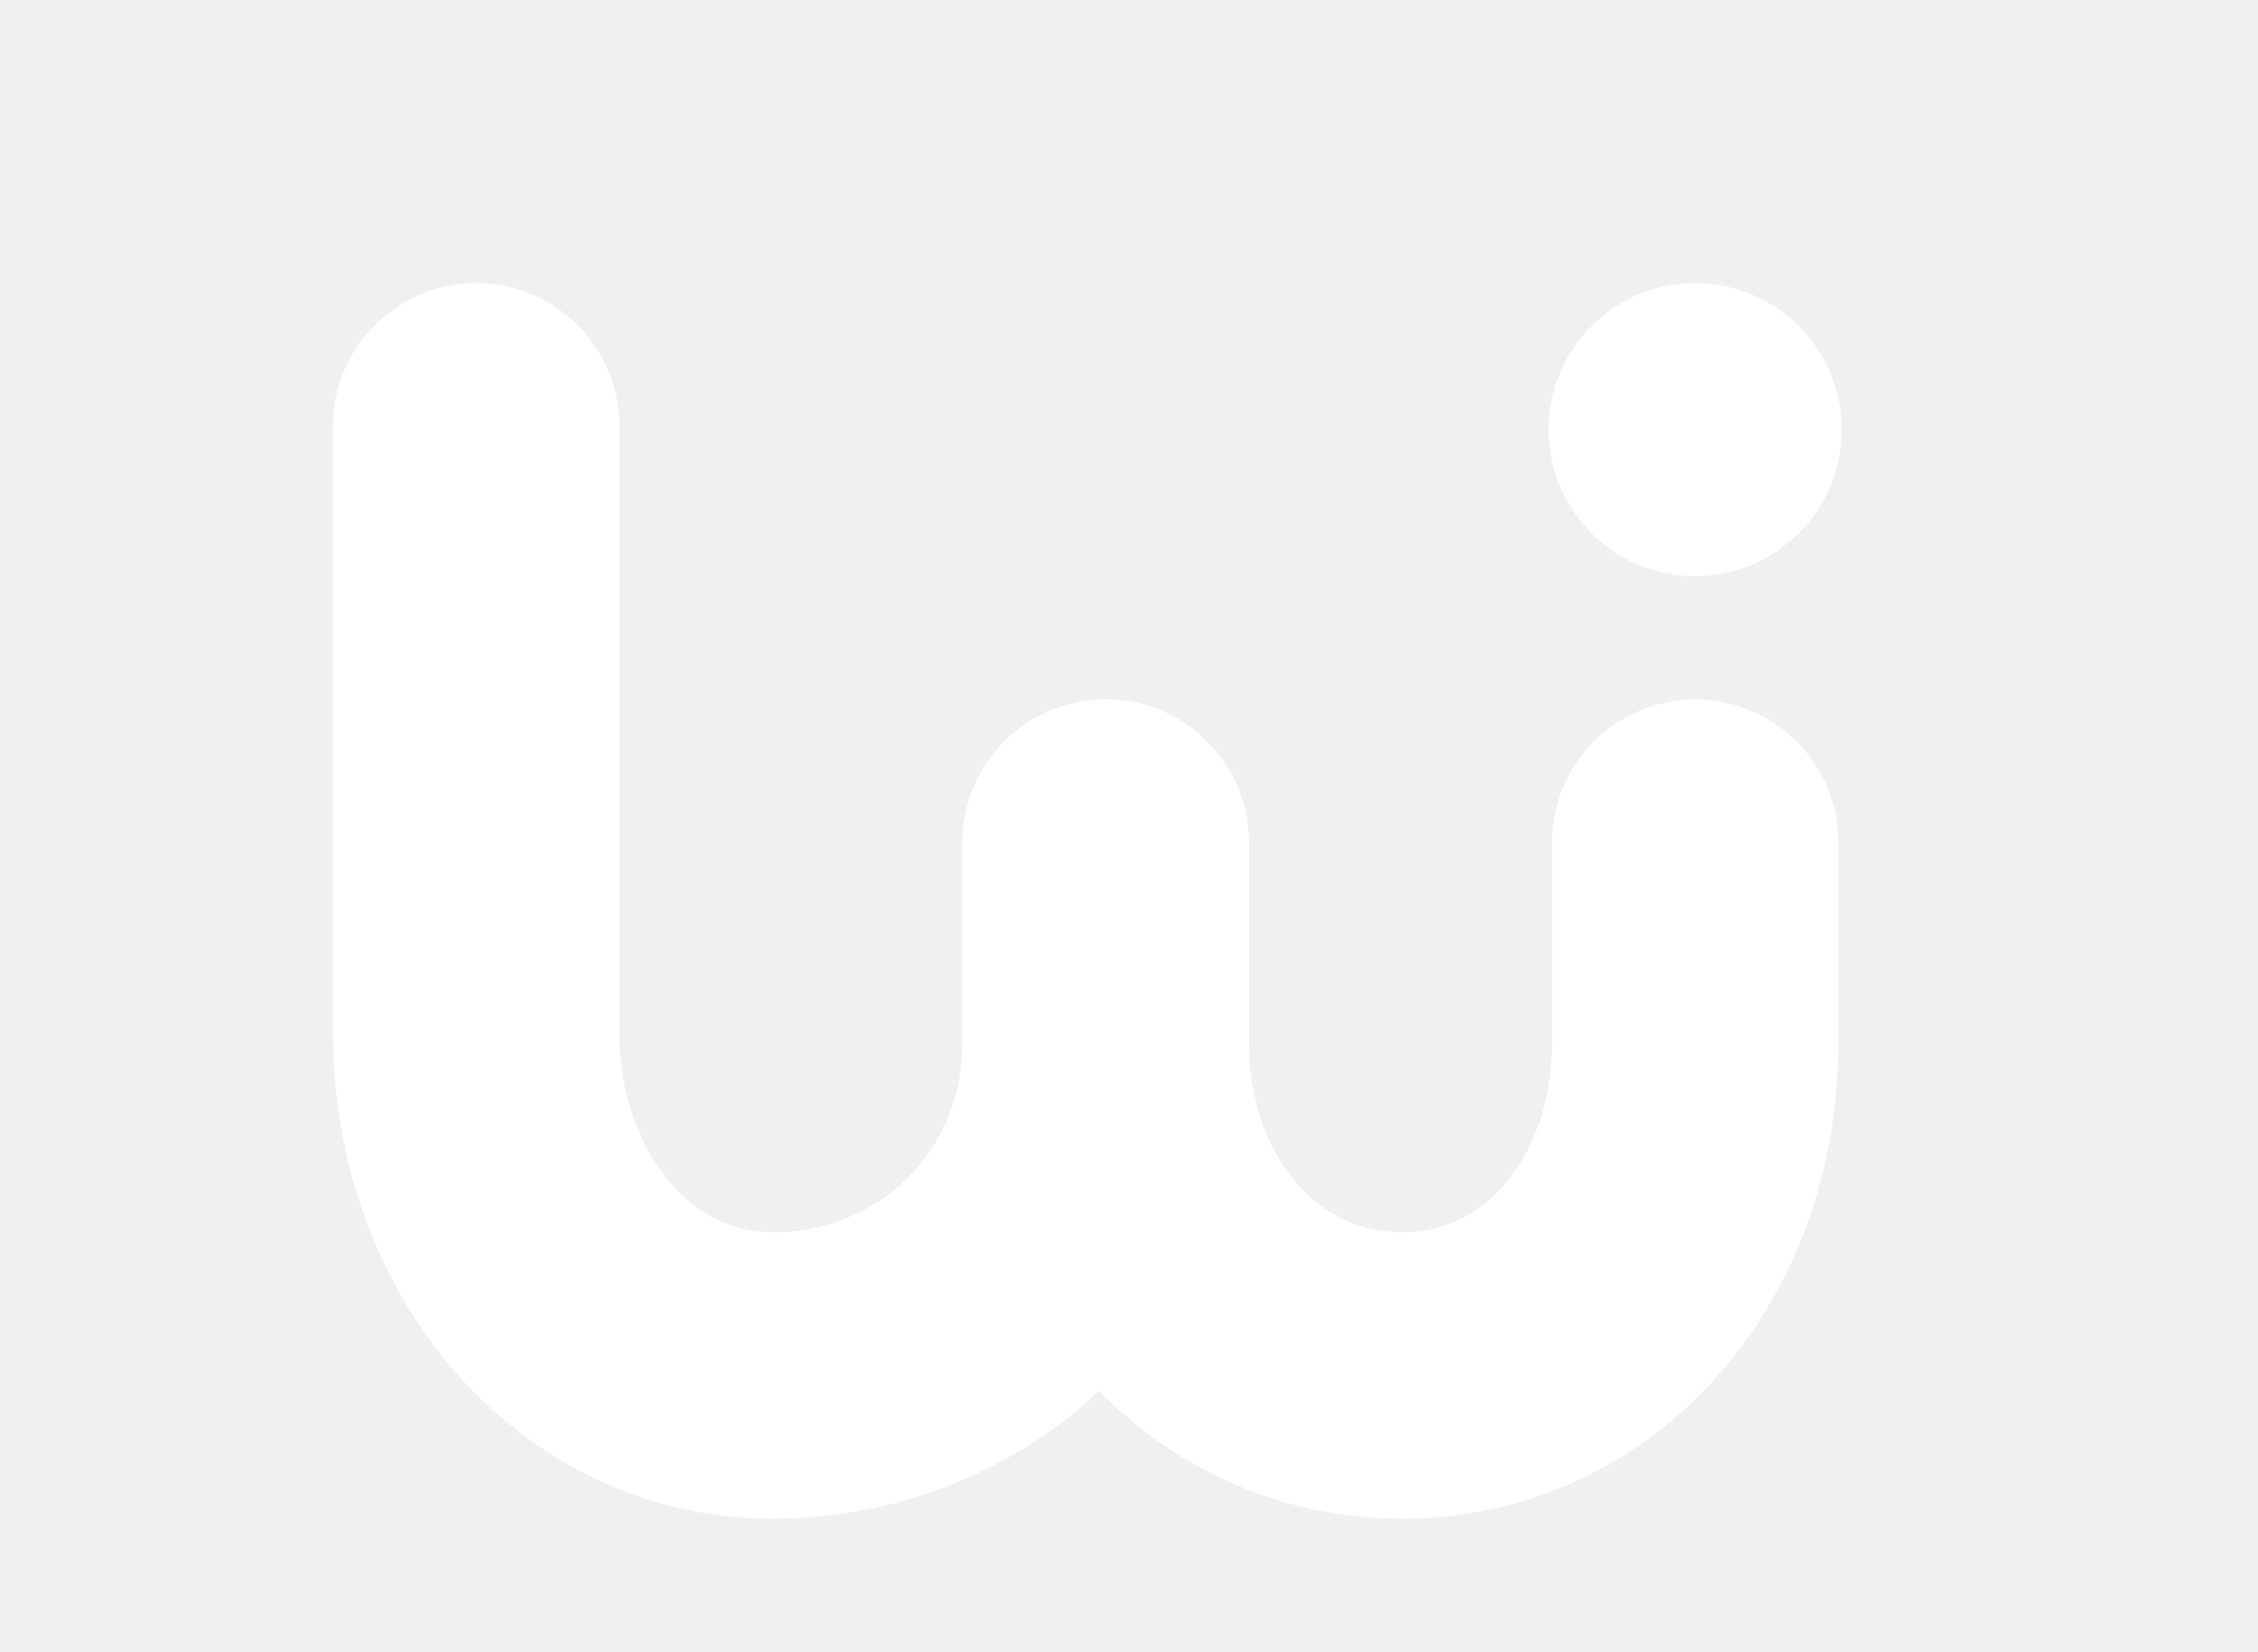
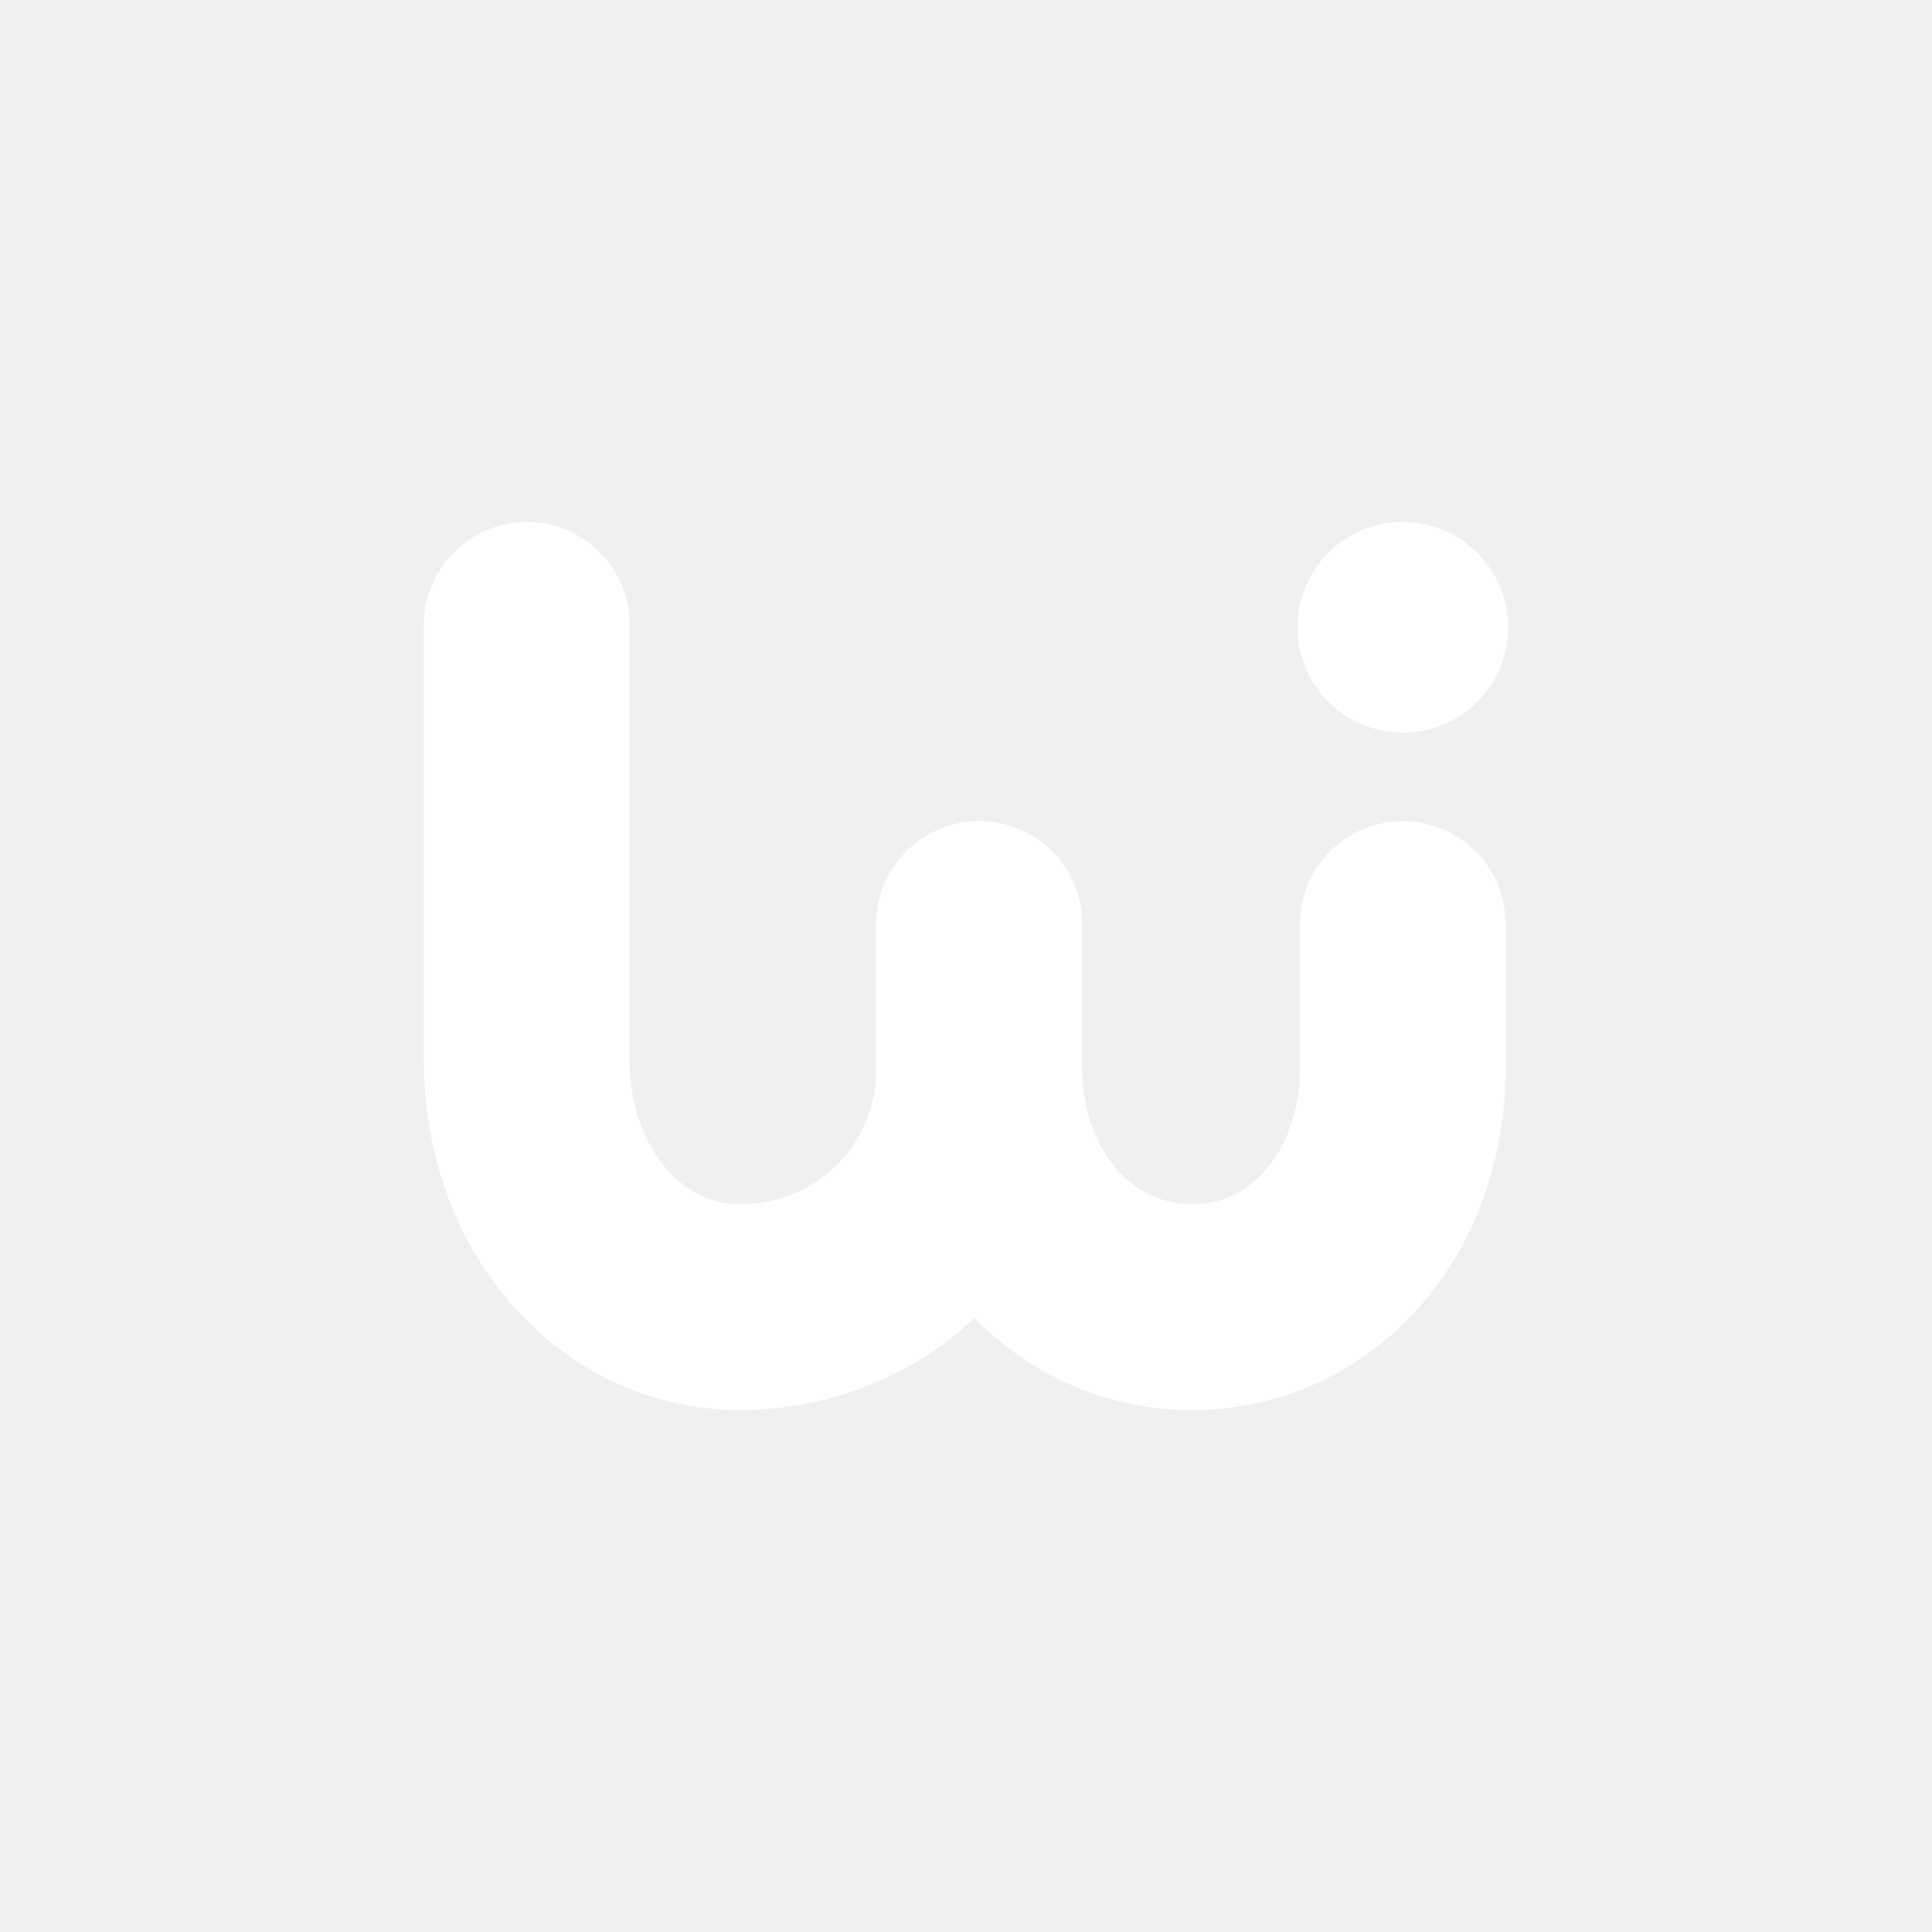
- <svg xmlns="http://www.w3.org/2000/svg" viewBox="0 0 678 496" role="img" aria-labelledby="title desc">
-   <g fill="none" stroke="#FFFFFF" stroke-width="86" stroke-linecap="round" stroke-linejoin="round">
-     <path d="M143 128v182c0 58 39 103 89 103 55 0 100-43 100-100v-60" />
-     <path d="M332 253v60c0 57 39 100 89 100s88-43 88-100v-60" />
+ <svg xmlns="http://www.w3.org/2000/svg" viewBox="0 0 678 678" role="img" aria-labelledby="title desc">
+   <g fill="none" stroke="#FFFFFF" stroke-width="72.24" stroke-linecap="round" stroke-linejoin="round">
+     <path d="M184.86 219.3V372.18C184.86 420.9 217.62 458.7 259.62 458.7C305.82 458.7 343.62 422.58 343.62 374.7V324.3" />
+     <path d="M343.62 324.3V374.7C343.62 422.58 376.38 458.7 418.38 458.7C460.38 458.7 492.3 422.58 492.3 374.7V324.3" />
  </g>
-   <circle cx="509" cy="129" r="44" fill="#FFFFFF" />
+   <circle cx="492.3" cy="220.14" r="36.96" fill="#FFFFFF" />
</svg>
